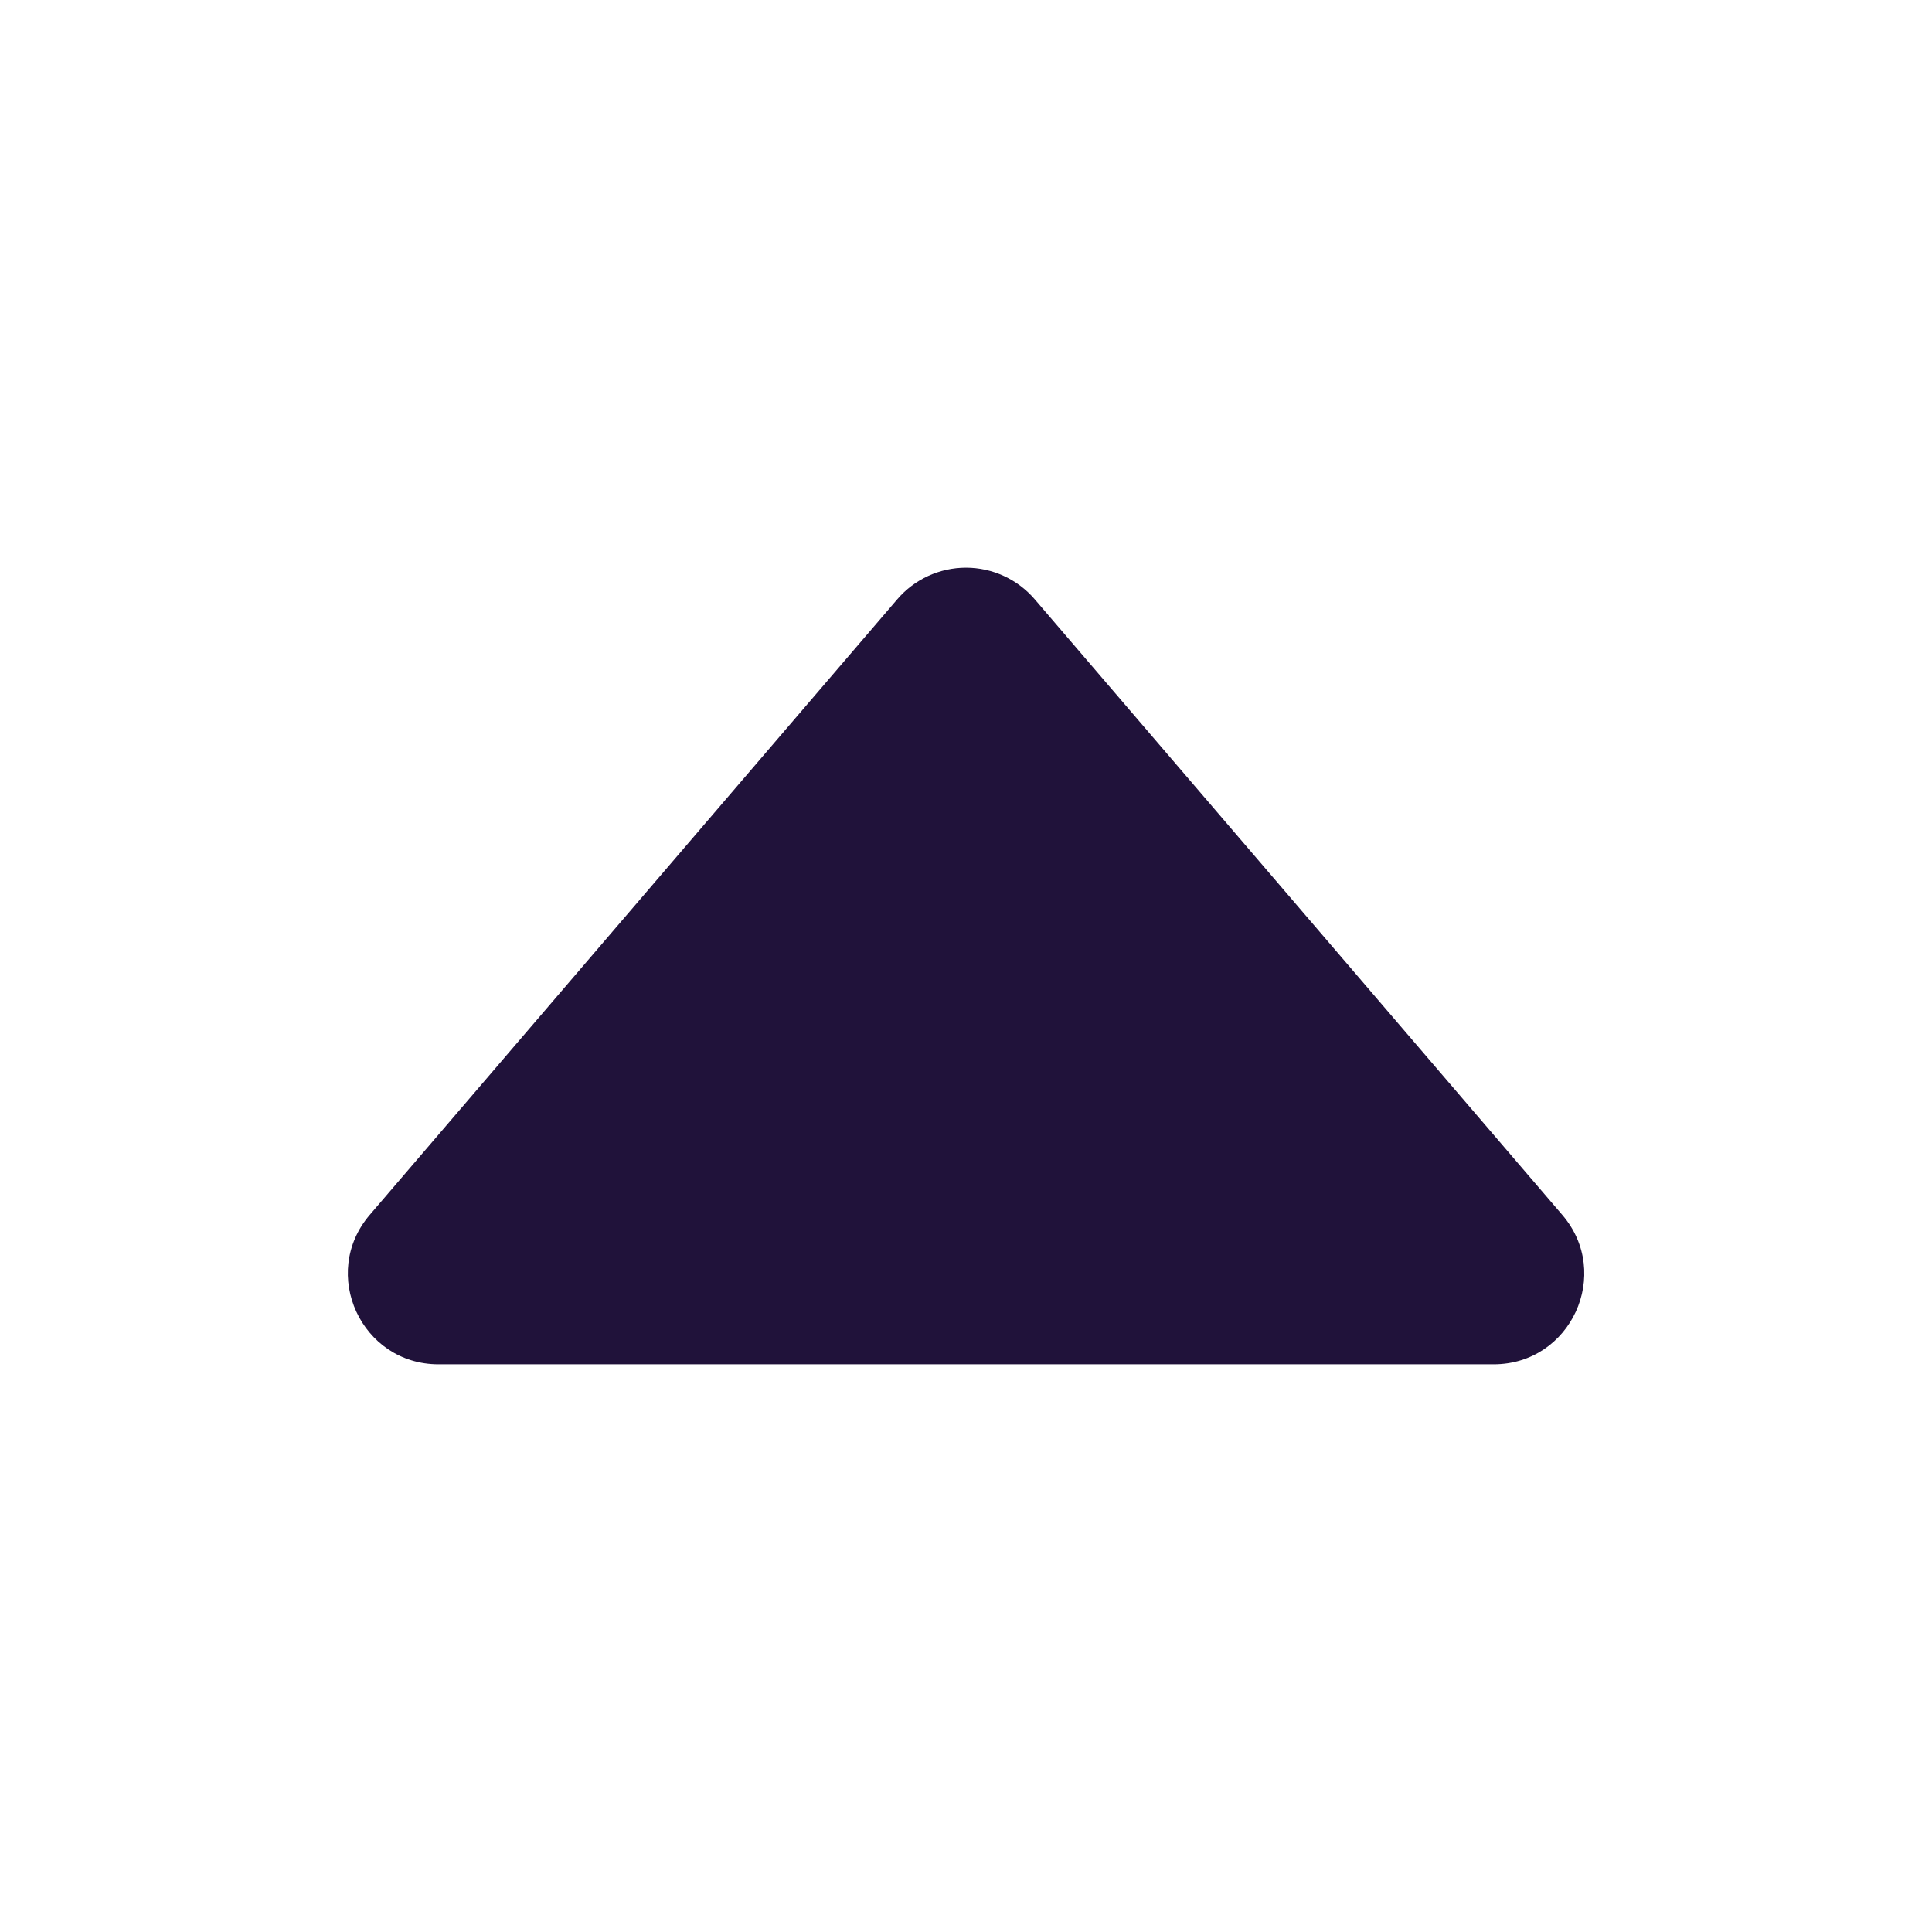
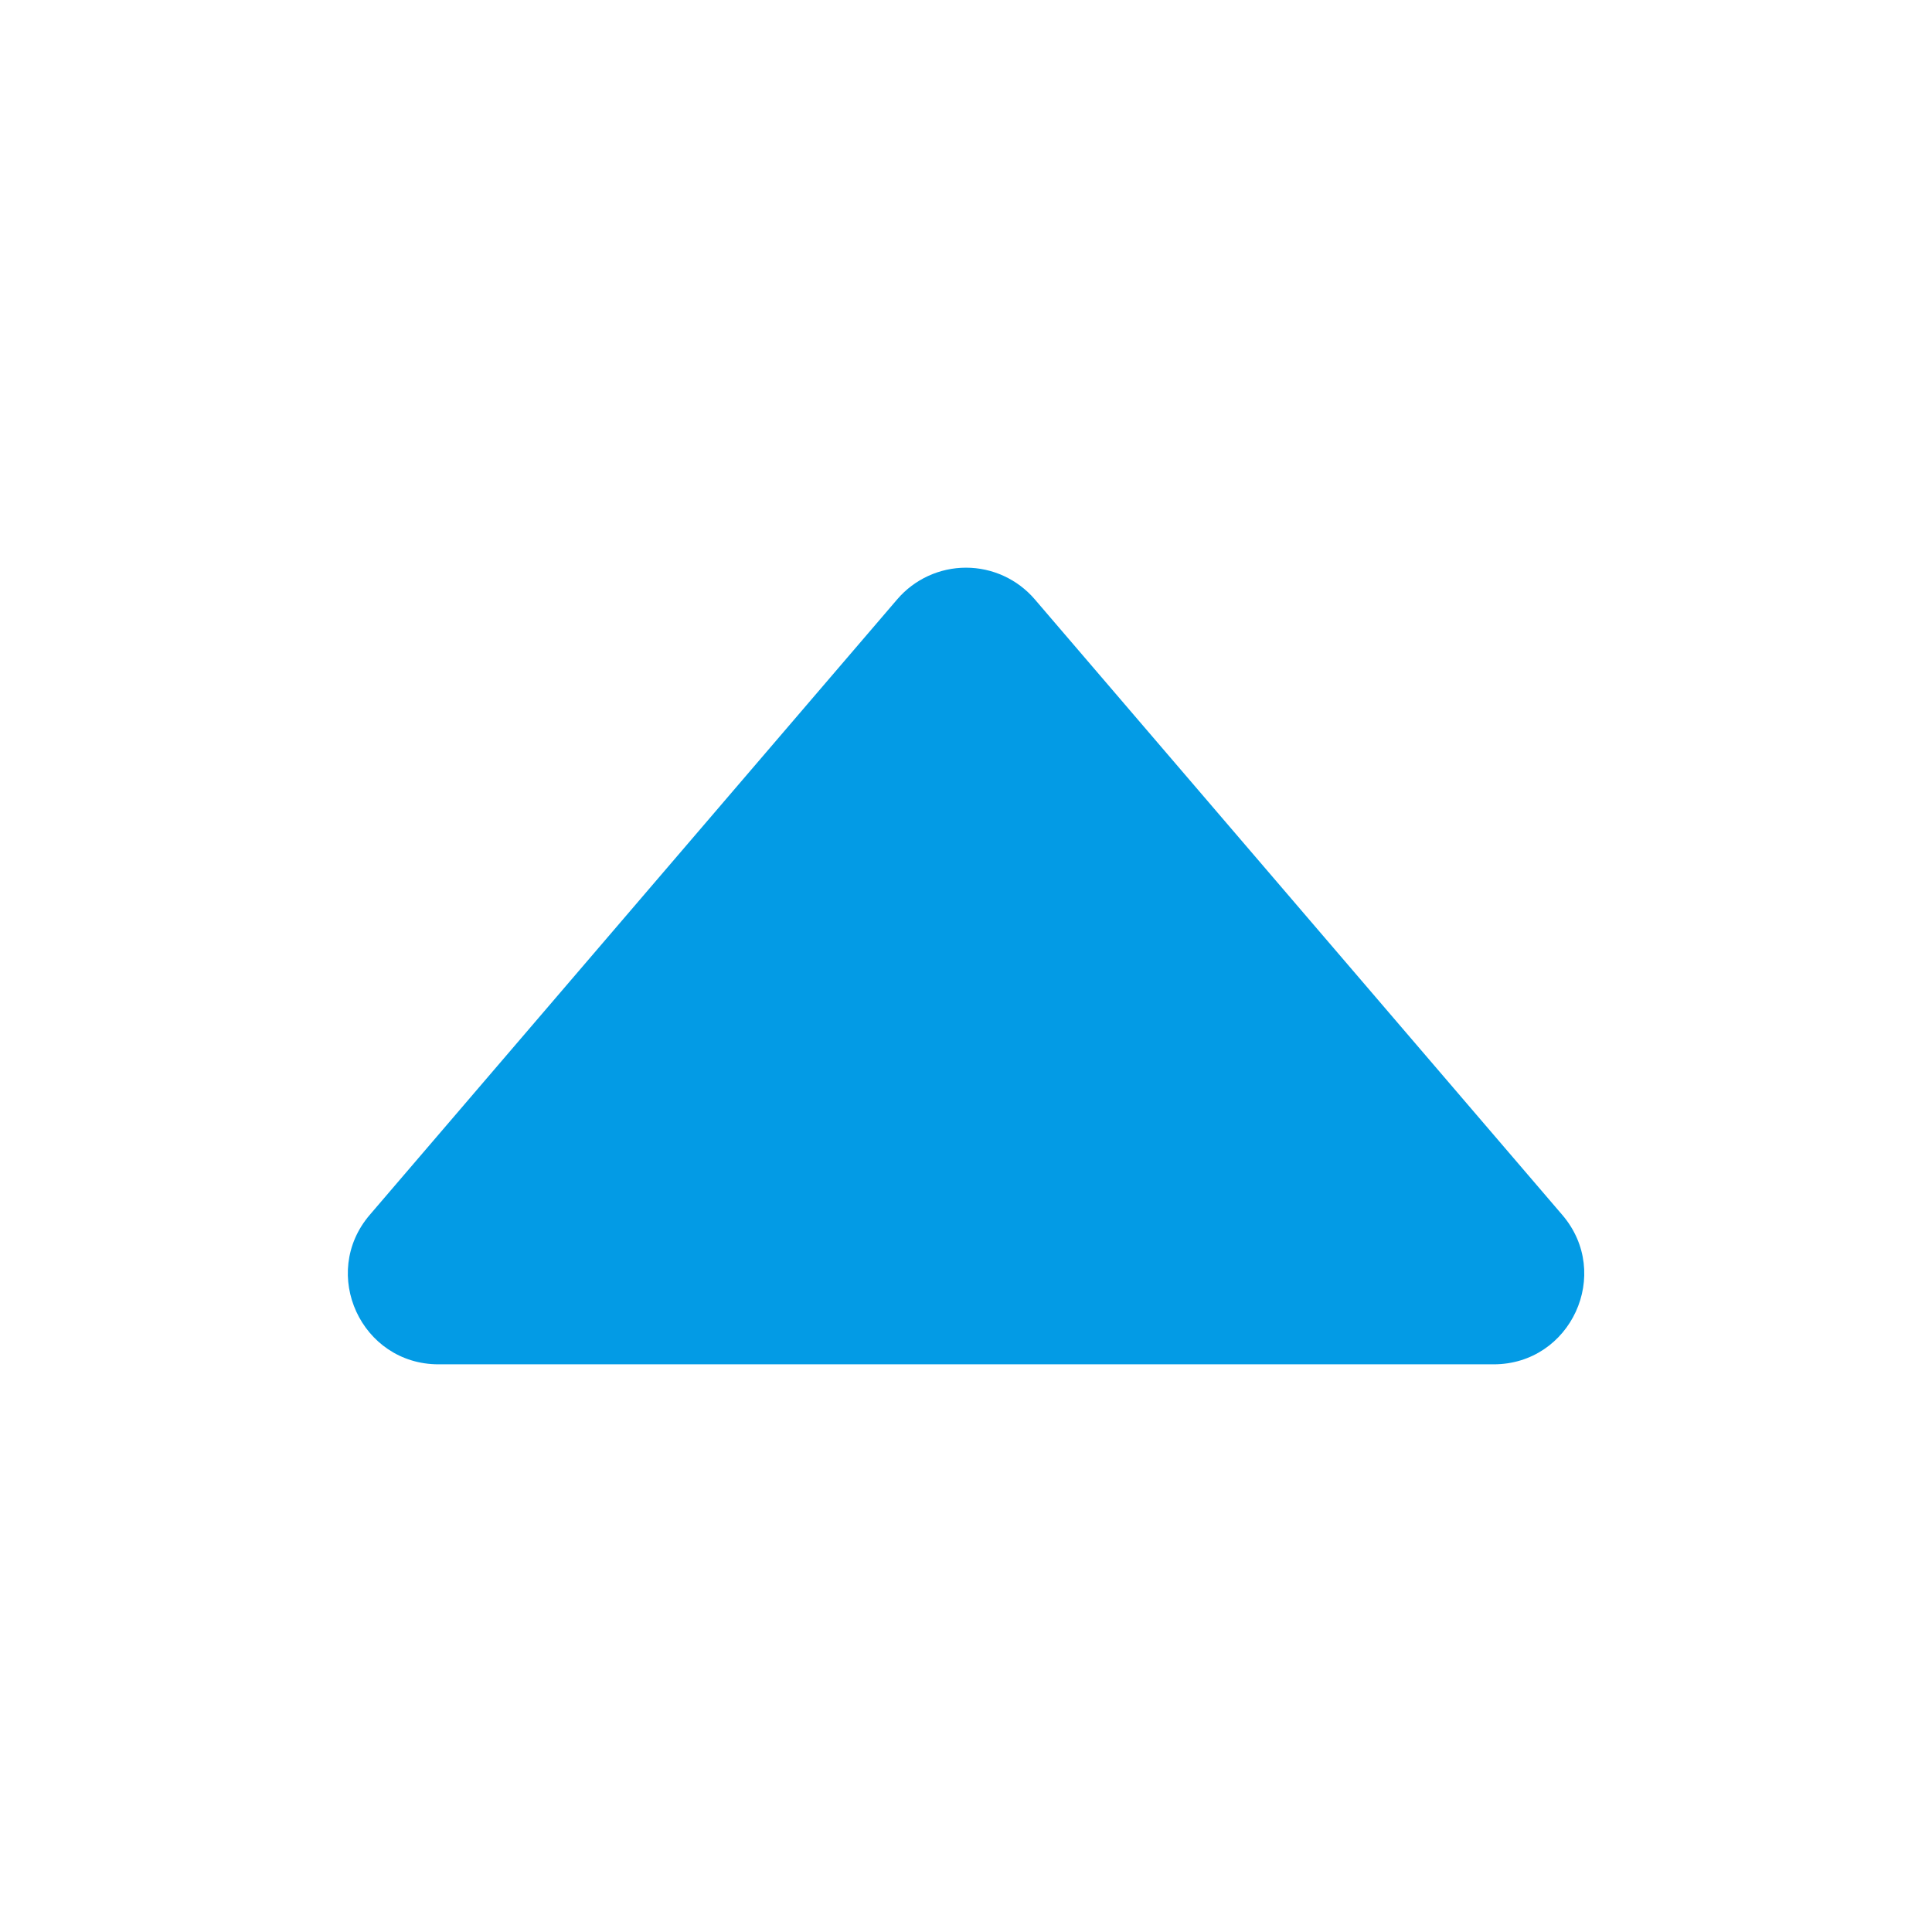
- <svg xmlns="http://www.w3.org/2000/svg" class="ionicon" viewBox="0 0 512 512" fill="#20123a">
+ <svg xmlns="http://www.w3.org/2000/svg" class="ionicon" viewBox="0 0 512 512" fill="#039be5">
  <path d="M414 321.94L274.22 158.82a24 24 0 00-36.44 0L98 321.94c-13.34 15.57-2.28 39.62 18.22 39.62h279.6c20.5 0 31.56-24.05 18.18-39.62z" />
</svg>
